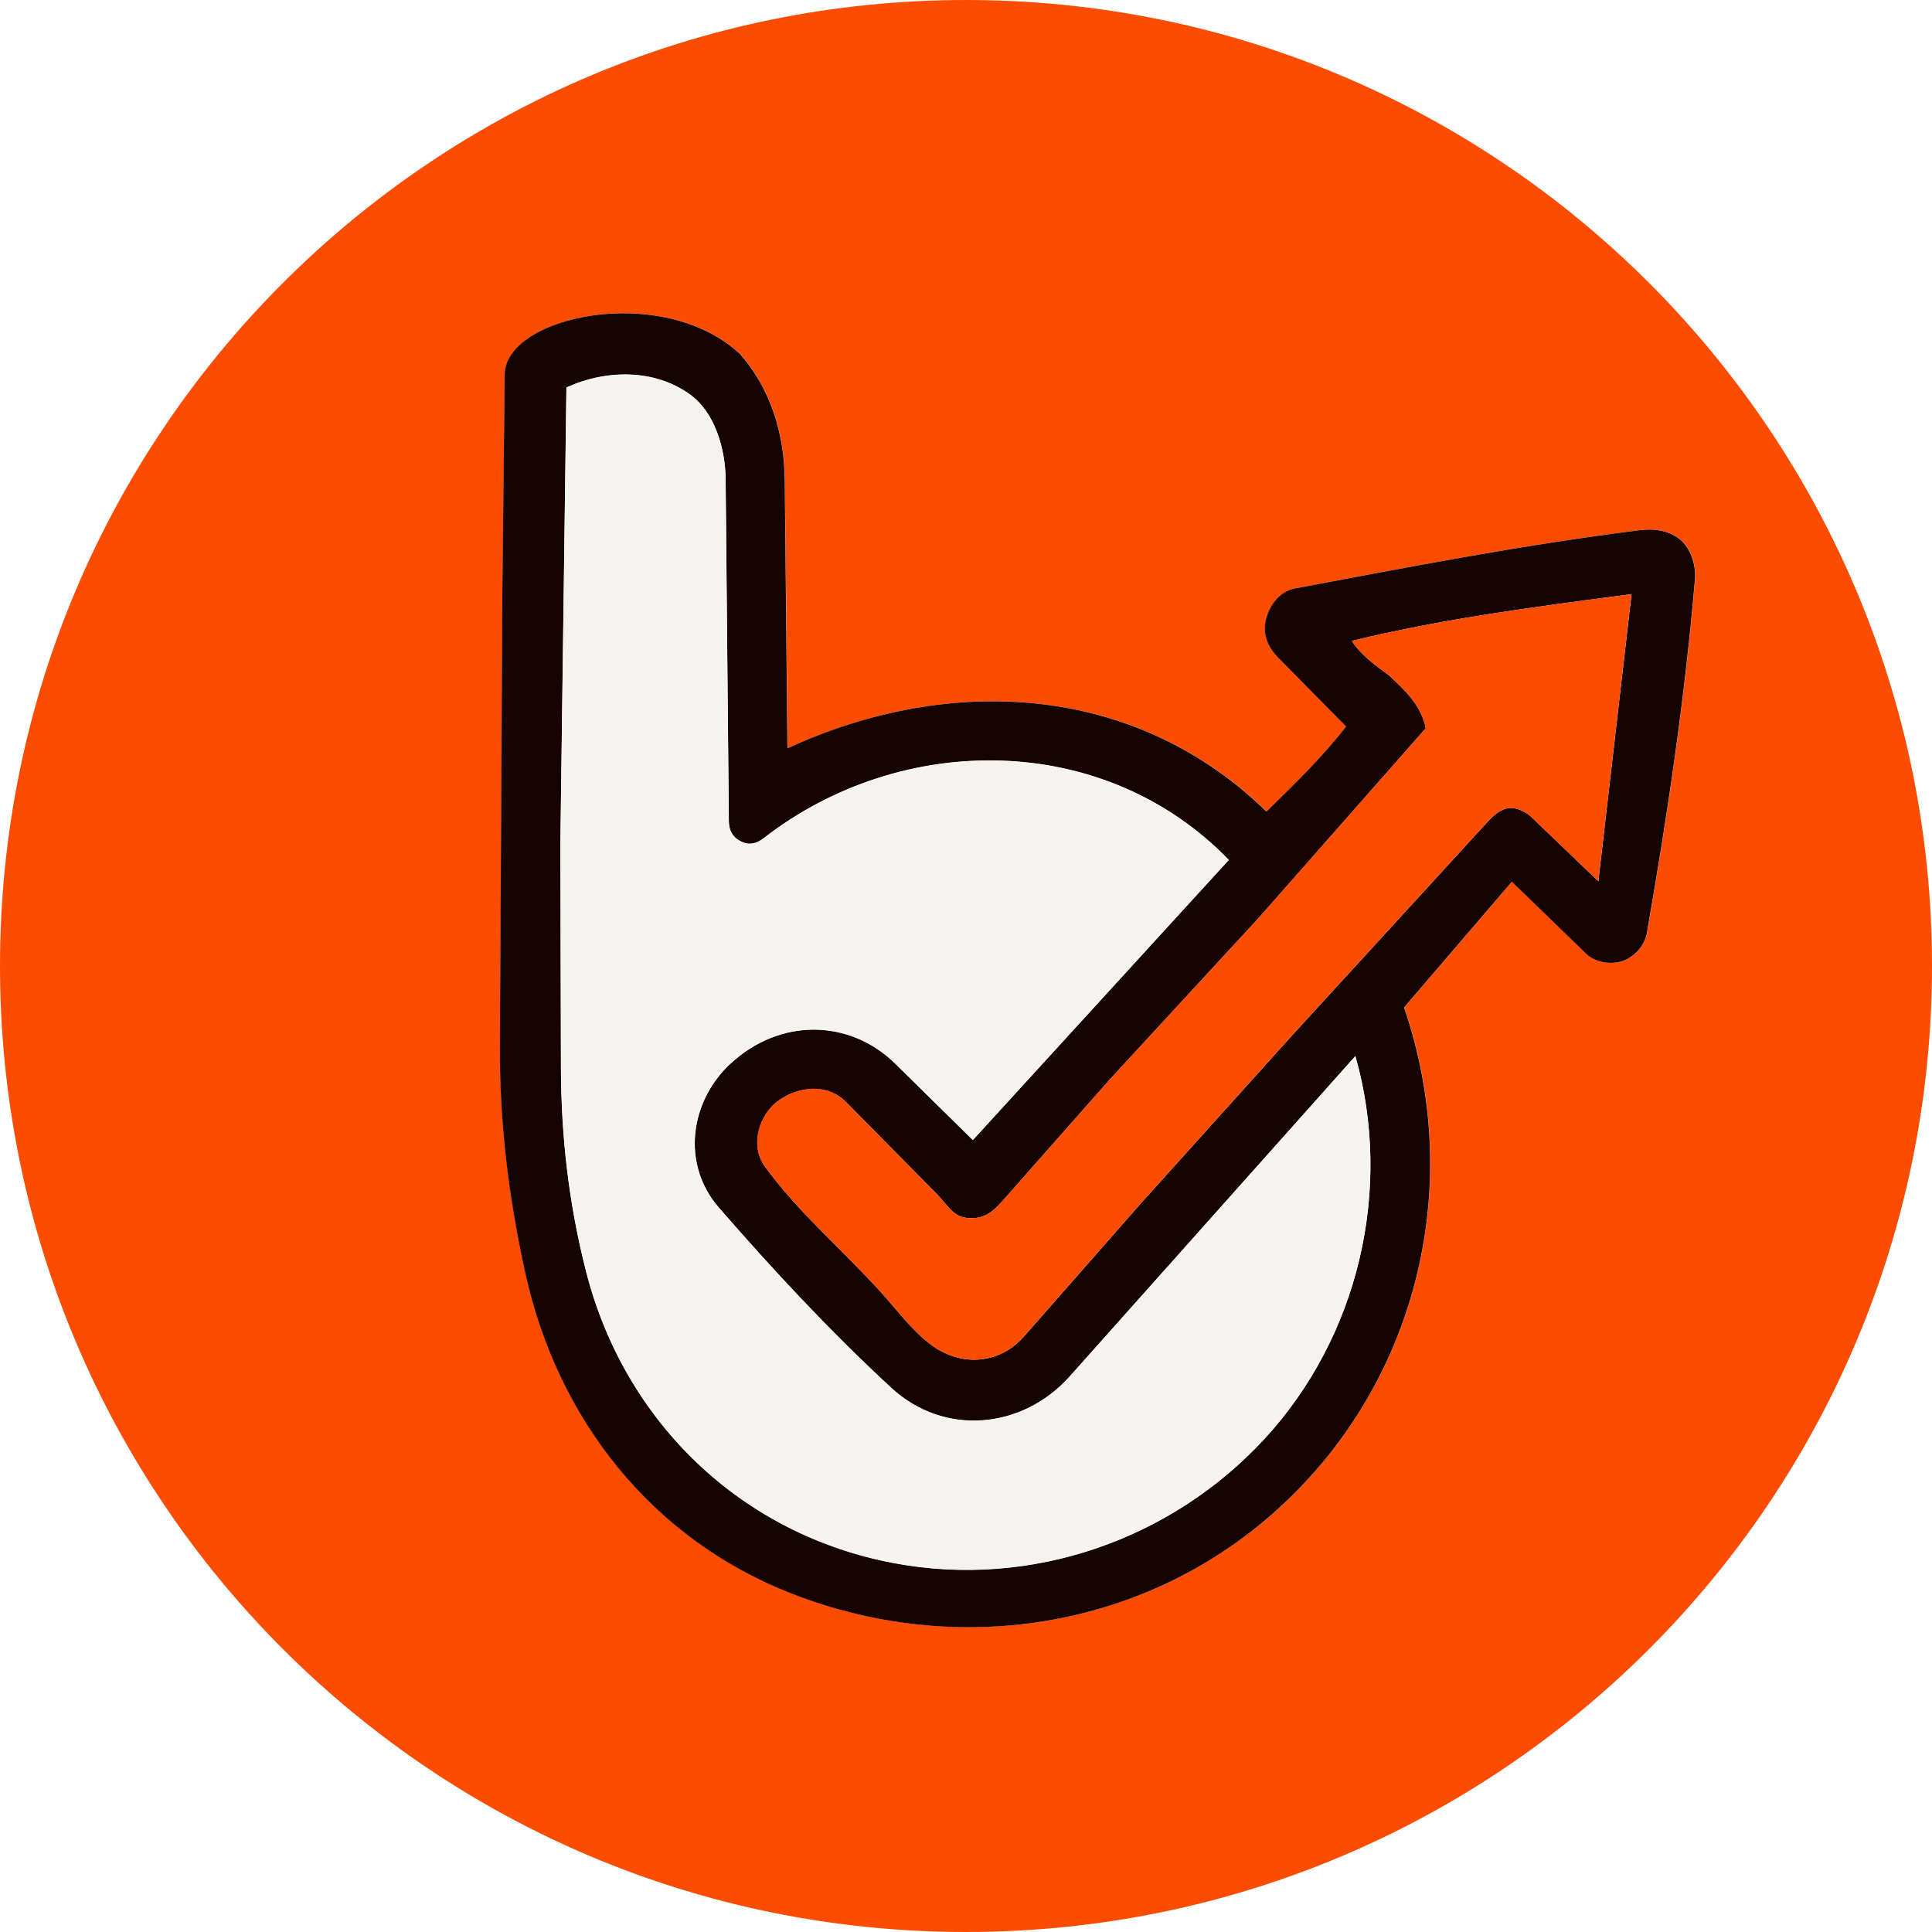
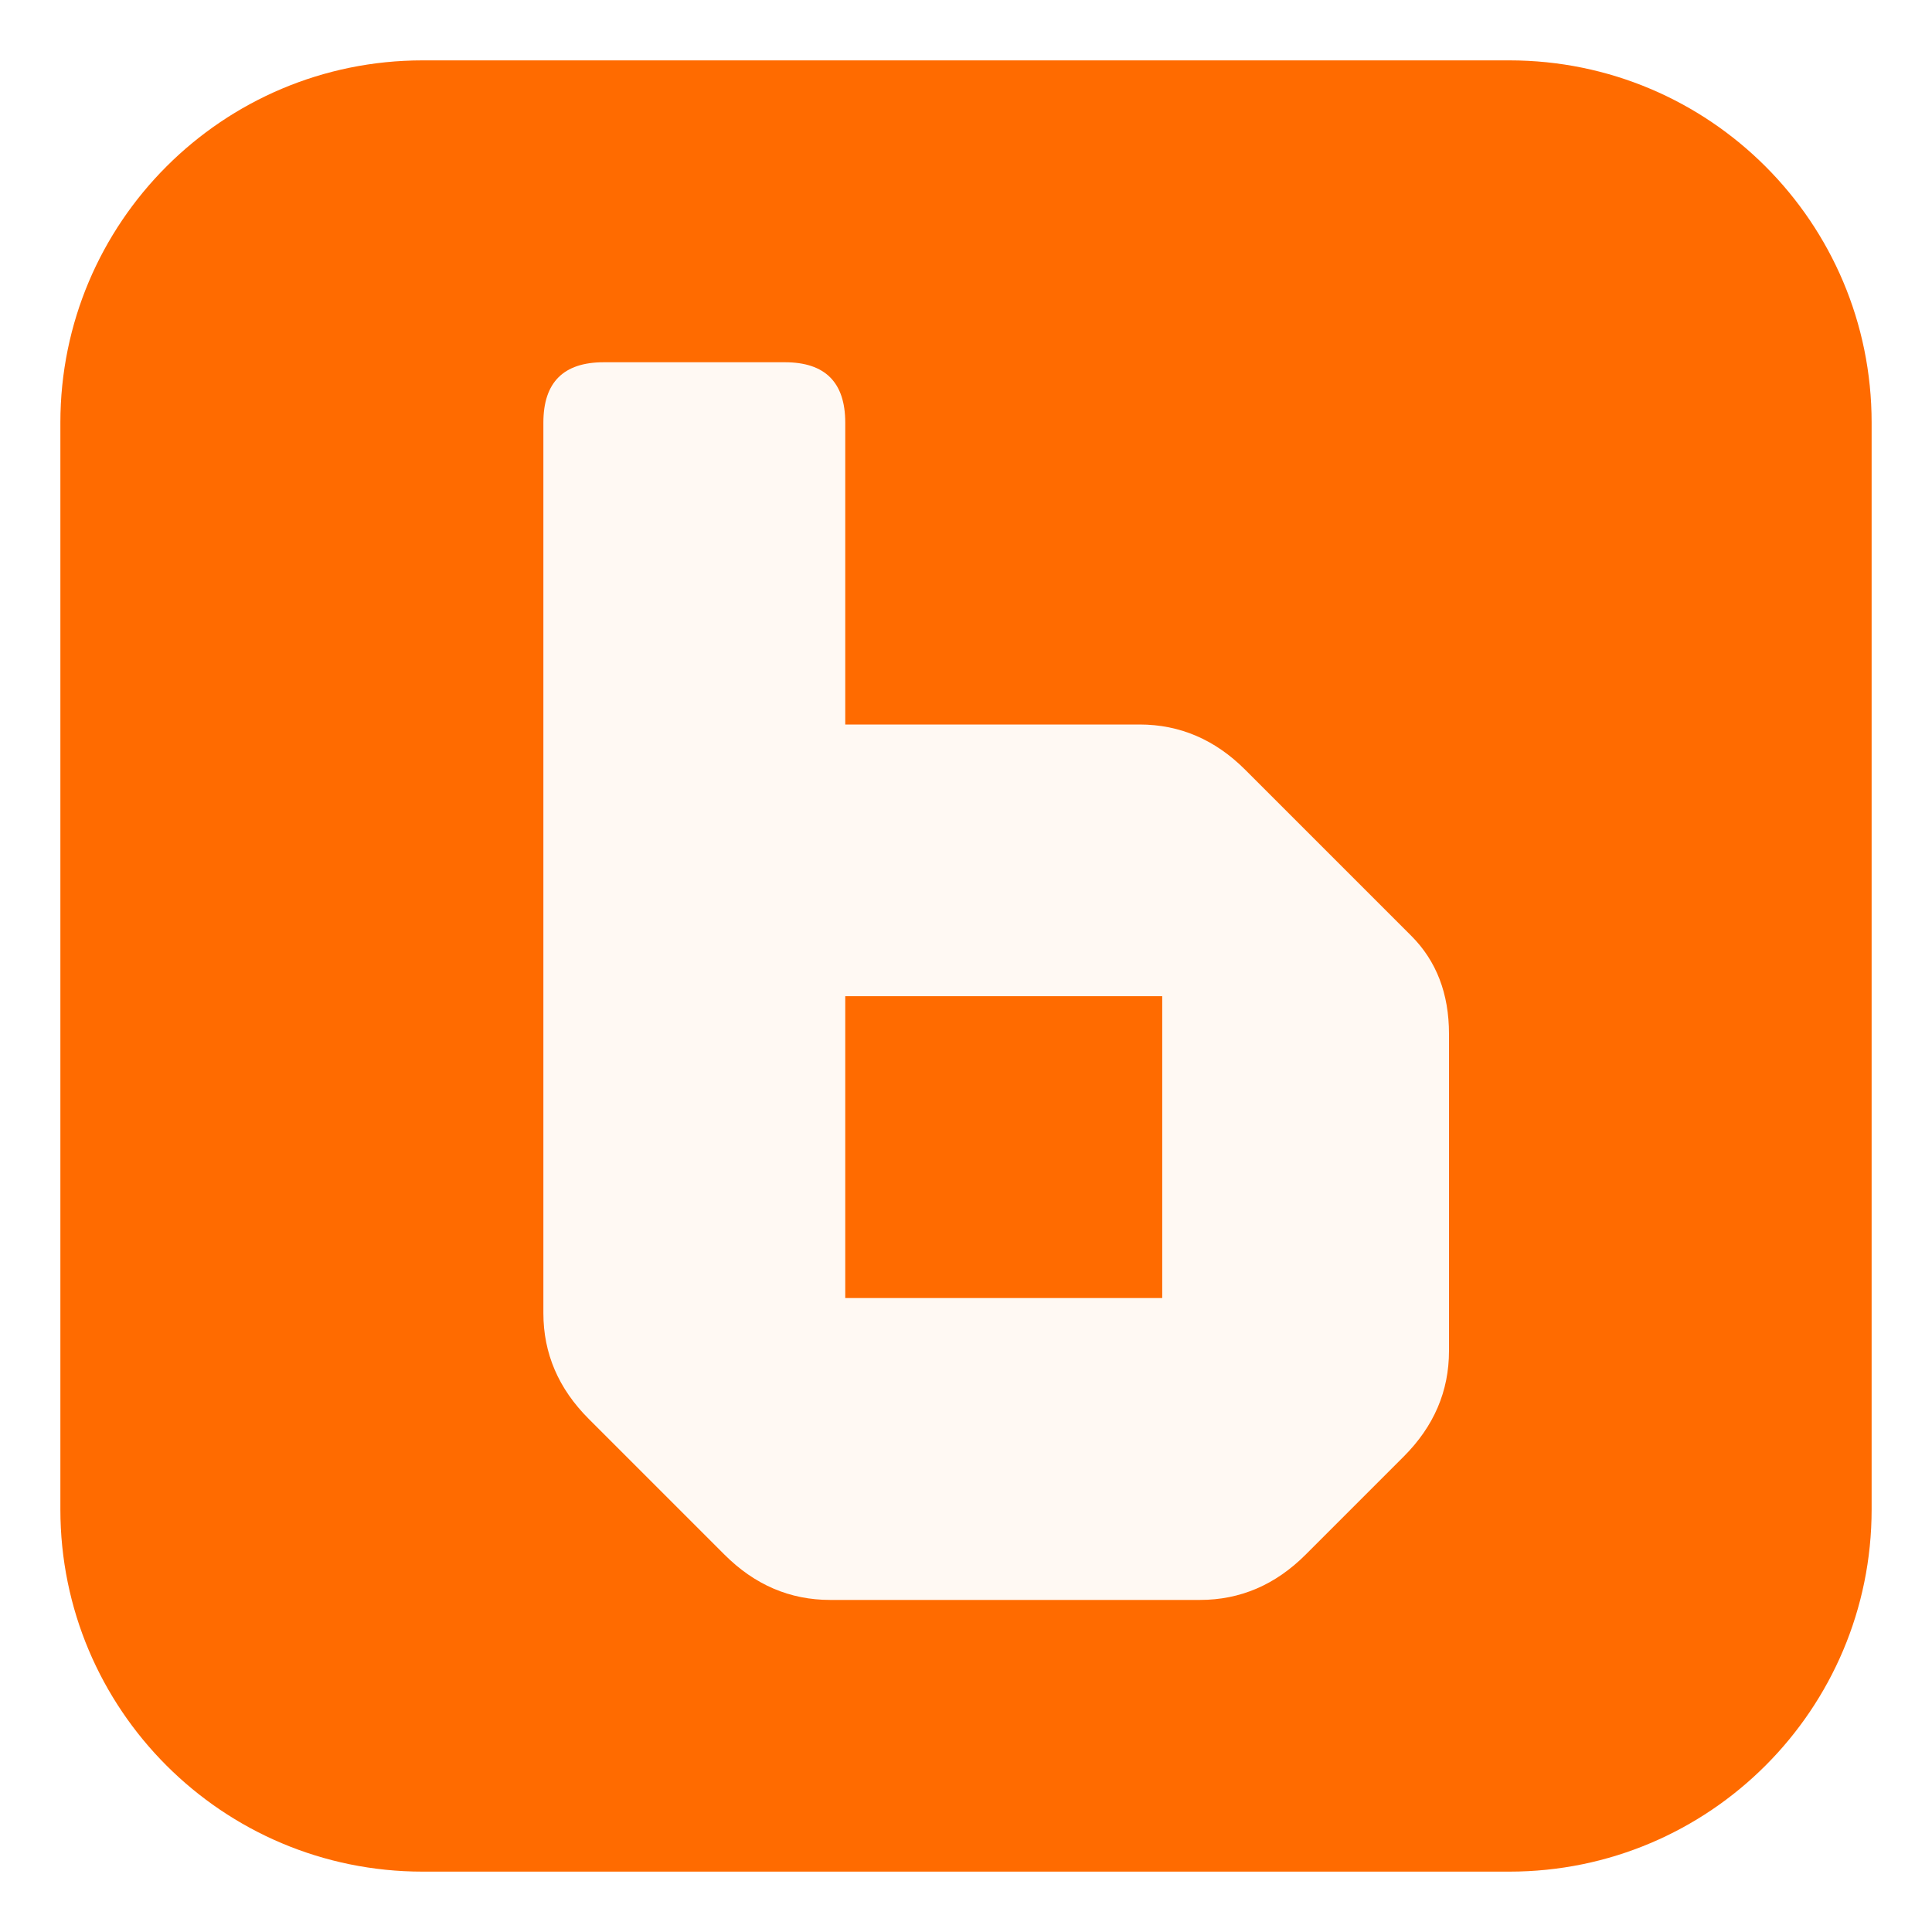
- <svg xmlns="http://www.w3.org/2000/svg" id="Layer_2" data-name="Layer 2" viewBox="0 0 348.72 348.72">
-   <defs>
-     <style>
-       .cls-1 {
-         fill: #fc4c02;
-       }
- 
-       .cls-2 {
-         fill: #170302;
-       }
- 
-       .cls-3 {
-         fill: #f5f3f0;
-       }
-     </style>
-   </defs>
-   <g id="Layer_1-2" data-name="Layer 1">
-     <g>
-       <path class="cls-1" d="M348.72,174.36c0,96.3-78.06,174.36-174.36,174.36S0,270.66,0,174.36,78.06,0,174.36,0s174.36,78.06,174.36,174.36ZM297.32,168.18c3.75-21.47,6.8-42.19,8.64-63.58.25-2.9-.94-5.68-2.48-7.06-1.88-1.69-4.6-2.21-7.5-1.85-21.08,2.64-41.45,6.61-62.23,10.51-2.96.55-4.57,3.27-5.15,5.33-.77,2.71.12,5.13,2.2,7.23l12.21,12.37c-4.4,5.59-8.85,9.91-14.39,15.34-23.59-23.01-56.9-24.98-86.46-11.42l-.49-48.46c-.08-8.45-2.6-16.44-8.05-22.69-13.92-12.97-42.38-6.91-42.49,3.67l-.43,39.62-.44,81.24c-.08,14.32,1.56,27.55,4.56,41.24,5.8,26.46,22.75,48.06,48.09,57.96,29.5,11.53,62.97,6.55,86.78-14.38,26.04-22.89,34.89-58.91,23.77-91.42l19.46-22.69,13.45,13.04c1.65,1.6,4.65,2.03,6.75,1.19,1.48-.59,3.71-2.19,4.23-5.2Z" />
-       <g>
-         <path class="cls-2" d="M297.32,168.18c-.52,3-2.75,4.61-4.23,5.2-2.09.83-5.1.4-6.75-1.19l-13.45-13.04-19.46,22.69c11.12,32.51,2.28,68.53-23.77,91.42-23.81,20.93-57.28,25.92-86.78,14.38-25.34-9.91-42.28-31.5-48.09-57.96-3-13.69-4.64-26.92-4.56-41.24l.44-81.24.43-39.62c.12-10.58,28.57-16.65,42.49-3.67,5.46,6.25,7.97,14.24,8.05,22.69l.49,48.46c29.55-13.57,62.87-11.59,86.46,11.42,5.55-5.43,9.99-9.75,14.39-15.34l-12.21-12.37c-2.08-2.1-2.96-4.52-2.2-7.23.58-2.06,2.19-4.77,5.15-5.33,20.79-3.9,41.16-7.87,62.23-10.51,2.91-.36,5.62.16,7.5,1.85,1.54,1.38,2.73,4.16,2.48,7.06-1.84,21.39-4.89,42.1-8.64,63.58ZM131.87,191.96c8.92-8.28,21.5-8.1,29.75.02l13.99,13.77,46.19-50.55c-22.38-23.15-58.98-23.32-83.93-3.94-1.62,1.26-3.07,1.26-4.49.41-1.03-.61-1.81-1.7-1.82-3.39l-.58-61.75c-.05-5.68-1.98-12.17-6.51-15.4-6.39-4.56-15.07-4.47-22.22-1.21l-1.09,82.27.1,40.31c.03,12.78,1.44,24.89,4.57,37.1,6.96,27.12,28.05,47.36,55.57,52.52,24.89,4.66,50.12-4.32,66.8-22.38,17.01-18.42,23.29-45.06,16.45-69.14l-51.53,57.79c-8.57,9.61-22.7,10.91-32.25,2.09-11.09-10.25-21.22-21.14-31.11-32.52-6.8-7.81-5.28-19.15,2.13-26.04ZM158.87,233.09c3.18,3.49,5.6,6.9,9.05,9.53,5.34,4.08,12.36,3.78,16.93-1.42l20.96-23.88,27.49-30.53,35.33-38.59c1.19-1.3,2.61-2.33,3.88-2.37s2.58.56,3.71,1.45l12.28,11.78,5.99-51.82c-17.54,2.32-33.82,4.39-50.49,8.44,1.73,2.61,4.16,4.33,6.66,6.17,2.94,2.75,5.84,5.37,6.69,9.6l-30.15,34.23-26.87,29.15-18.74,21.22c-2.15,2.44-3.64,4.12-7.03,3.79-2.61-.26-3.51-2.33-5.54-4.39l-16.3-16.51c-3.55-3.59-8.8-2.69-12.17-.3s-5.32,7.99-2.49,11.89c6.01,8.3,13.69,14.73,20.82,22.56Z" />
-         <path class="cls-3" d="M131.87,191.96c-7.42,6.89-8.93,18.22-2.13,26.04,9.9,11.38,20.02,22.27,31.11,32.52,9.55,8.82,23.68,7.52,32.25-2.09l51.53-57.79c6.84,24.08.57,50.72-16.45,69.14-16.68,18.05-41.9,27.04-66.8,22.38-27.52-5.15-48.61-25.4-55.57-52.52-3.13-12.21-4.54-24.32-4.57-37.1l-.1-40.31,1.09-82.27c7.16-3.26,15.84-3.35,22.22,1.21,4.53,3.23,6.45,9.72,6.51,15.4l.58,61.75c.02,1.69.8,2.77,1.82,3.39,1.42.85,2.88.85,4.49-.41,24.95-19.38,61.55-19.21,83.93,3.94l-46.19,50.55-13.99-13.77c-8.25-8.12-20.83-8.3-29.75-.02Z" />
-         <path class="cls-1" d="M158.87,233.09c-7.13-7.83-14.81-14.27-20.82-22.56-2.83-3.91-1.02-9.4,2.49-11.89s8.62-3.29,12.17.3l16.3,16.51c2.03,2.06,2.93,4.13,5.54,4.39,3.39.33,4.88-1.35,7.03-3.79l18.74-21.22,26.87-29.15,30.15-34.23c-.85-4.22-3.75-6.84-6.69-9.6-2.5-1.83-4.93-3.56-6.66-6.17,16.67-4.05,32.95-6.12,50.49-8.44l-5.99,51.82-12.28-11.78c-1.13-.89-2.45-1.49-3.71-1.45s-2.69,1.07-3.88,2.37l-35.33,38.59-27.49,30.53-20.96,23.88c-4.56,5.2-11.58,5.5-16.93,1.42-3.45-2.63-5.87-6.04-9.05-9.53Z" />
-       </g>
-     </g>
-   </g>
+ <svg xmlns="http://www.w3.org/2000/svg" width="256" height="256" viewBox="0 0 256 256">
+   <rect x="8" y="8" width="240" height="240" rx="48" fill="#FF6B00" />
+   <path fill="#FFF9F3" fill-rule="evenodd" d="M80 48H104Q112 48 112 56V96H151Q159 96 165 102L187 124Q192 129 192 137V179Q192 187 186 193L173 206Q167 212 159 212H110Q102 212 96 206L78 188Q72 182 72 174V56Q72 48 80 48ZM112 132V172H154V132Z" />
</svg>
